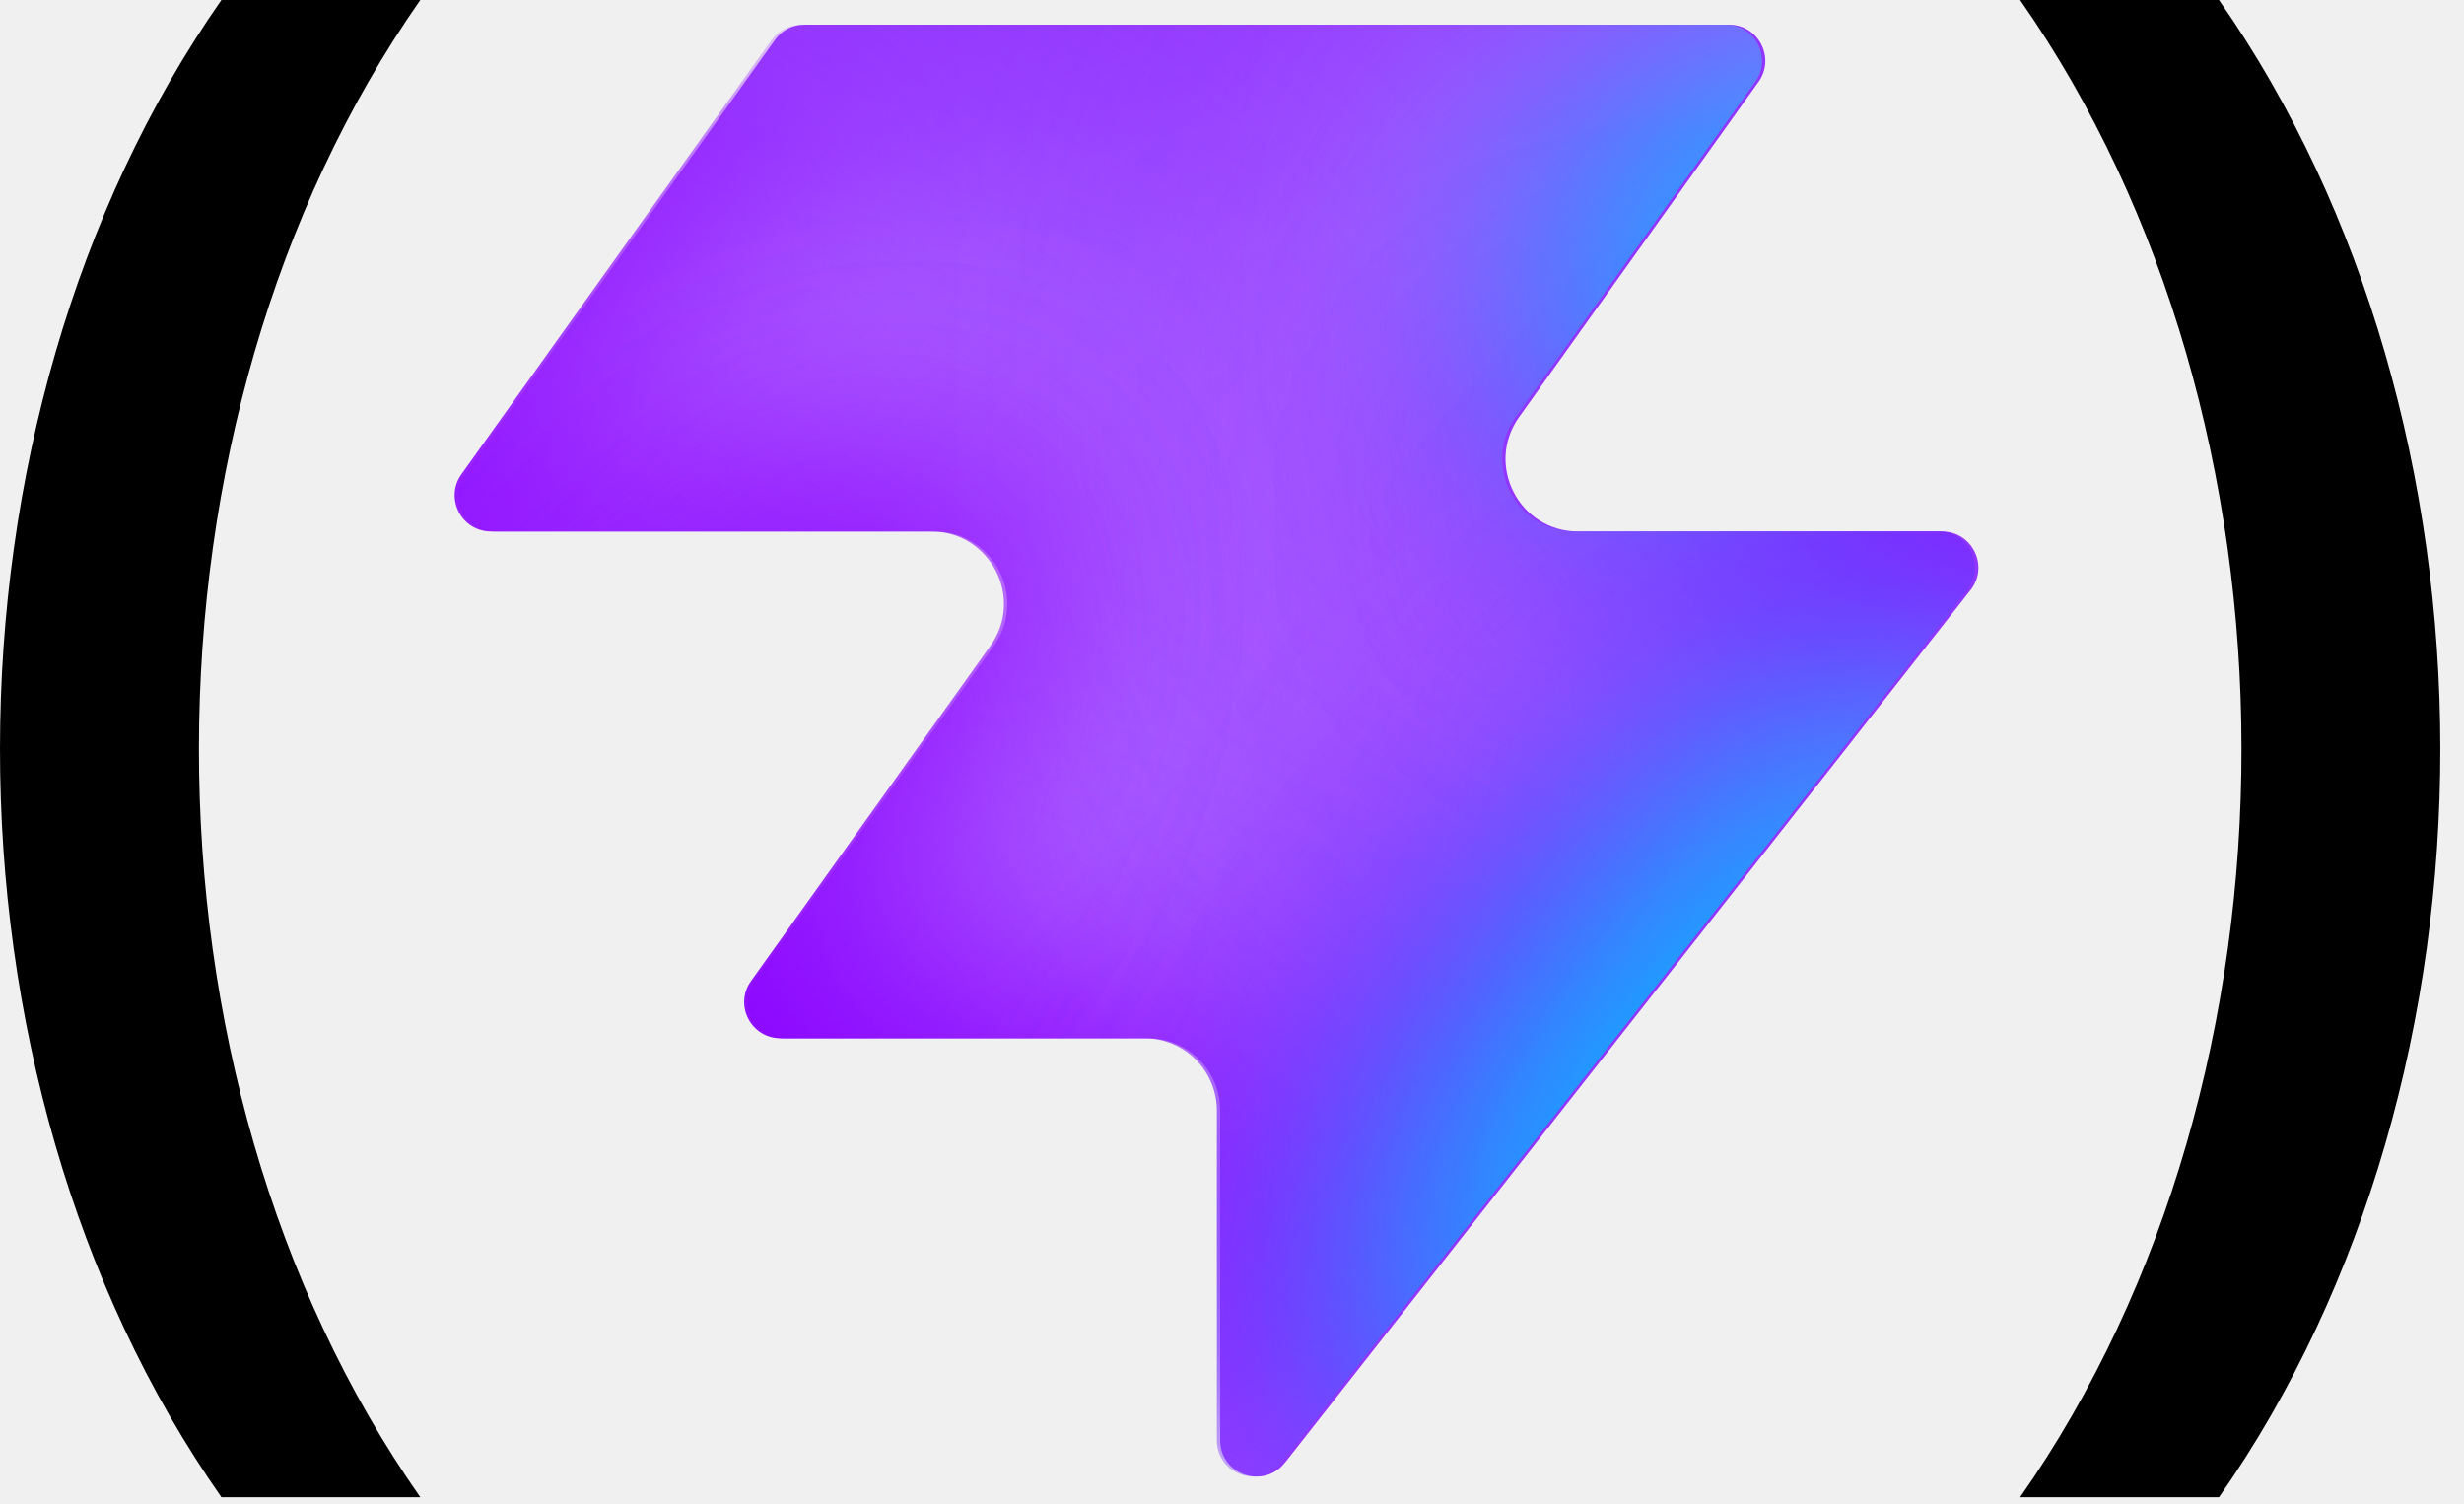
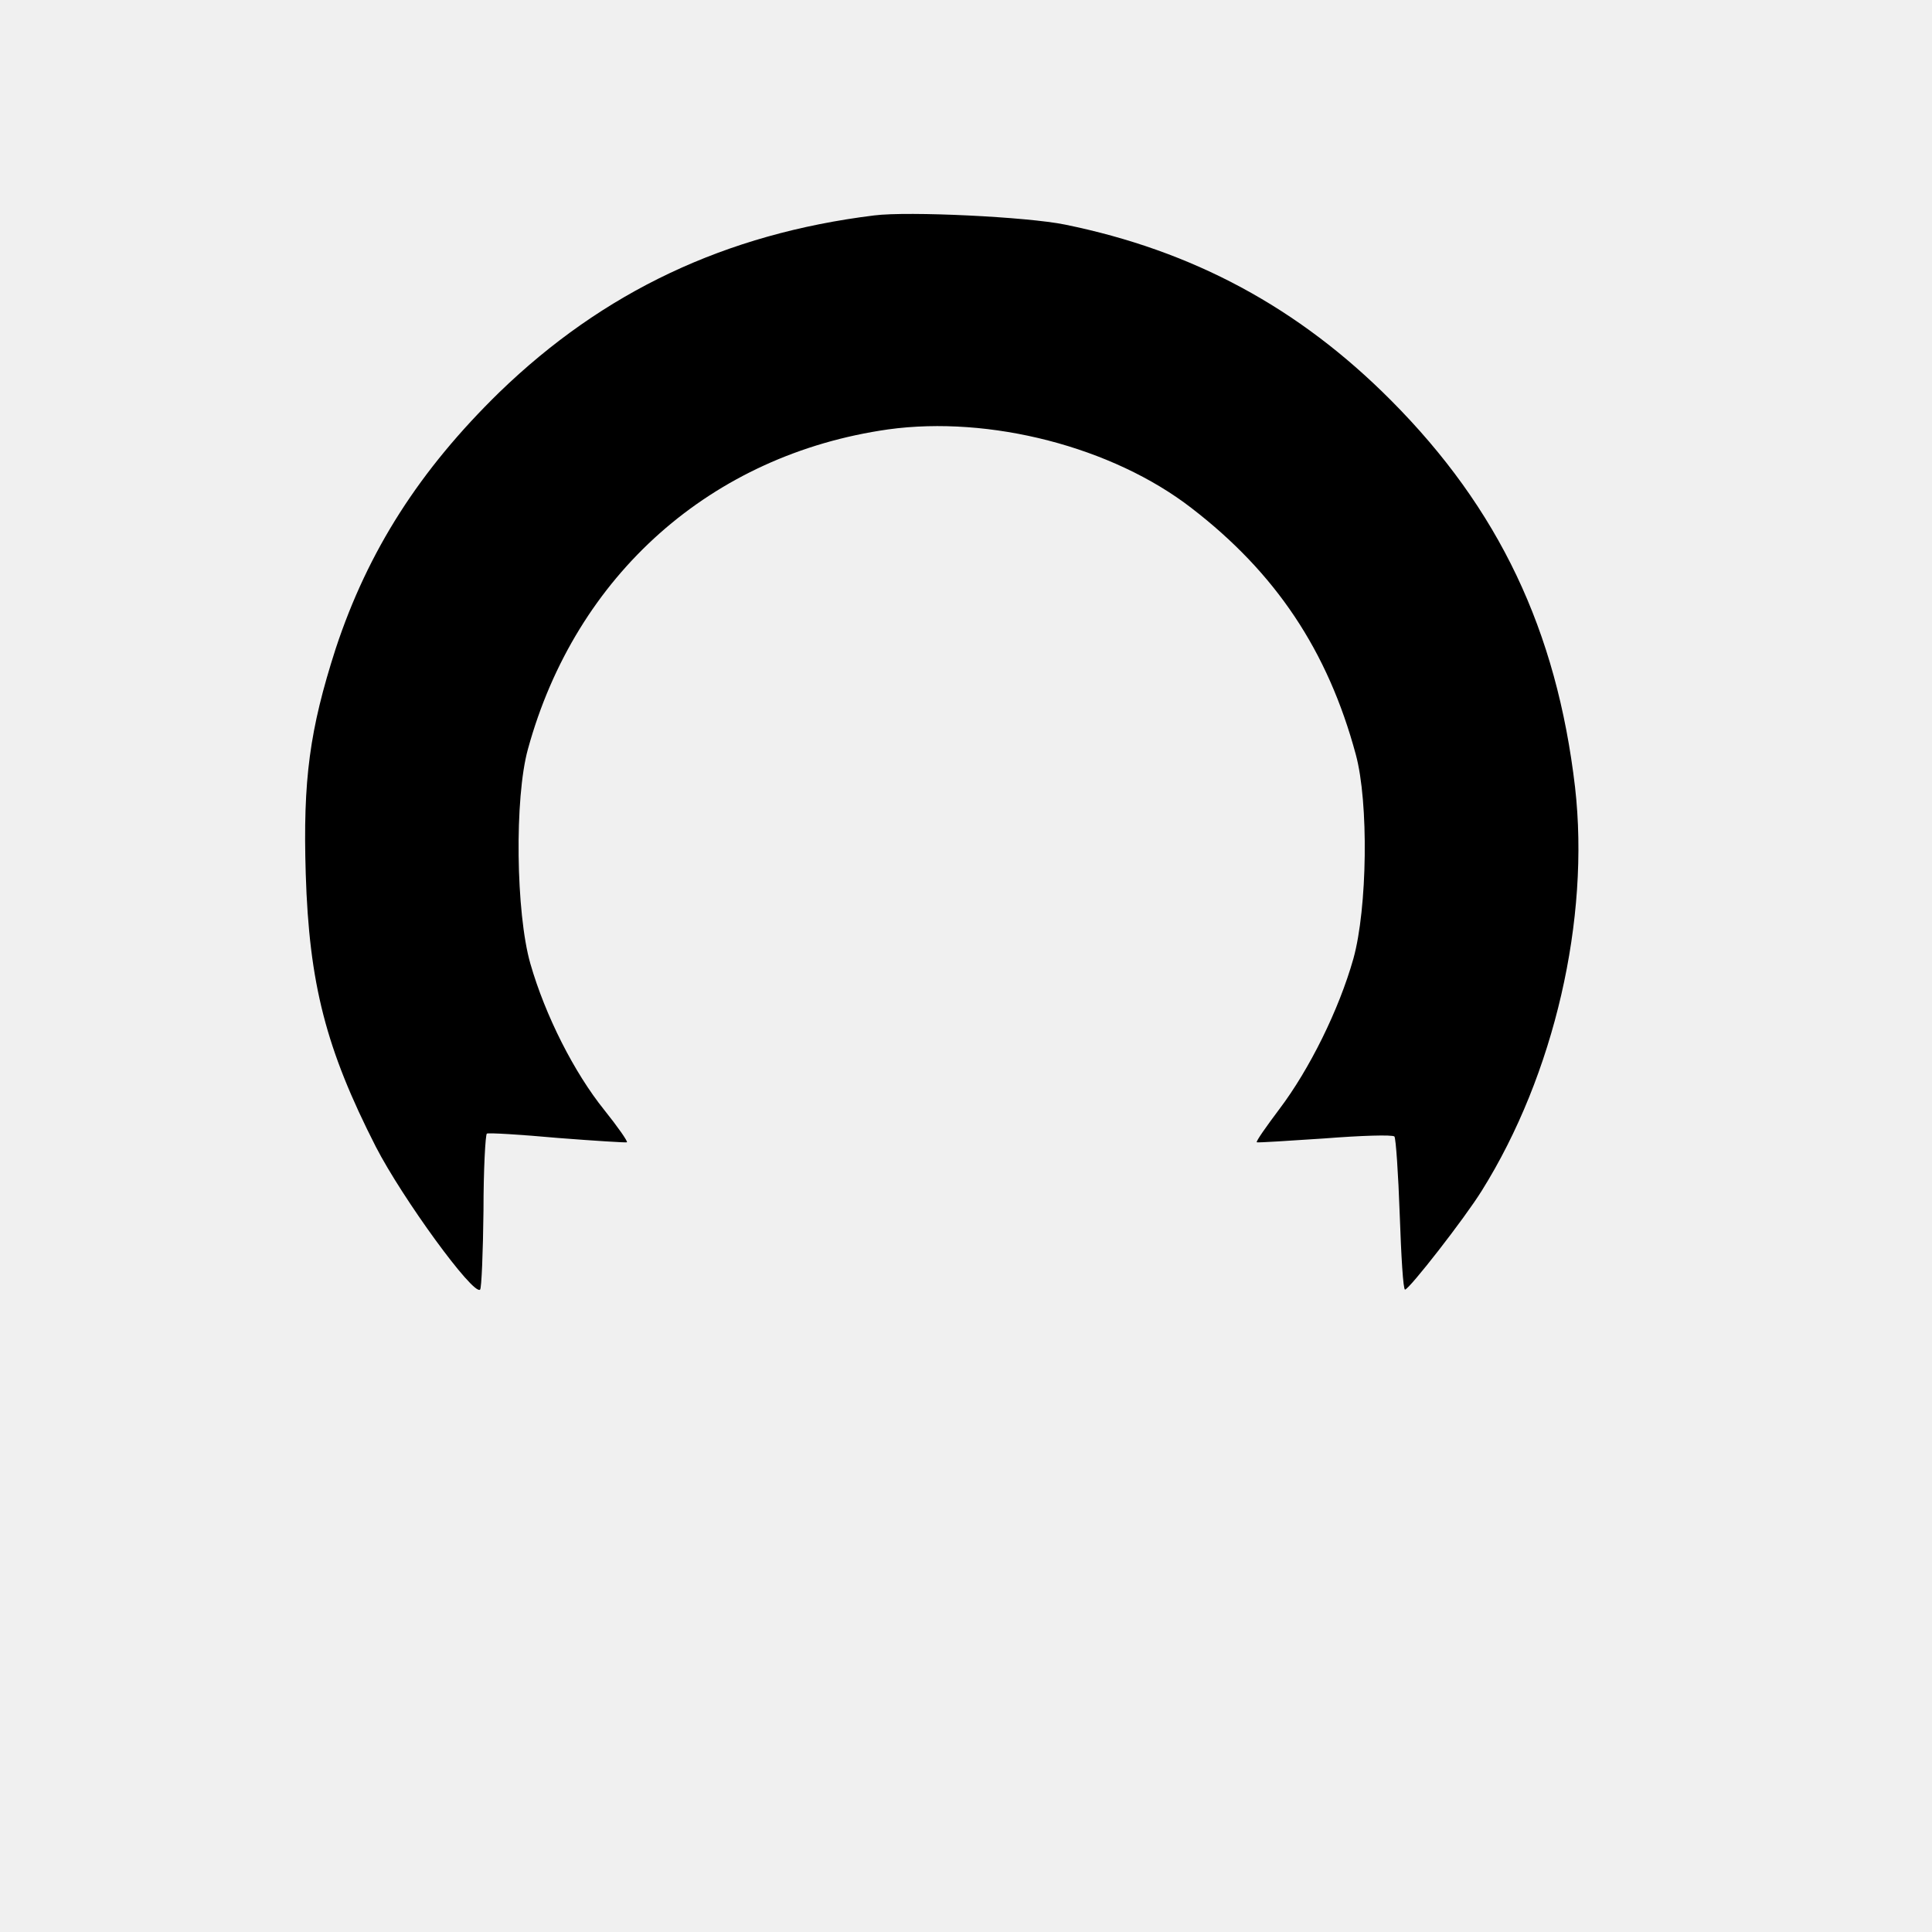
- <svg xmlns="http://www.w3.org/2000/svg" width="77" height="47" fill="none" aria-labelledby="vite-logo-title" viewBox="0 0 77 47">
-   <style>.parenthesis{fill:#000}@media (prefers-color-scheme:dark){.parenthesis{fill:#fff}}</style>
-   <path fill="#9135ff" d="M40.151 45.71c-.663.844-2.02.374-2.02-.699V34.708a2.26 2.26 0 0 0-2.262-2.262H24.493c-.92 0-1.457-1.04-.92-1.788l7.479-10.471c1.07-1.498 0-3.578-1.842-3.578H15.443c-.92 0-1.456-1.04-.92-1.788l9.696-13.576c.213-.297.556-.474.92-.474h28.894c.92 0 1.456 1.04.92 1.788l-7.48 10.472c-1.07 1.497 0 3.578 1.842 3.578h11.376c.944 0 1.474 1.087.89 1.83L40.153 45.712z" />
-   <mask id="a" width="48" height="47" x="14" y="0" maskUnits="userSpaceOnUse" style="mask-type:alpha">
-     <path fill="#000" d="M40.047 45.71c-.663.843-2.02.374-2.02-.699V34.708a2.26 2.26 0 0 0-2.262-2.262H24.389c-.92 0-1.457-1.04-.92-1.788l7.479-10.472c1.07-1.497 0-3.578-1.842-3.578H15.34c-.92 0-1.456-1.04-.92-1.788l9.696-13.575c.213-.297.556-.474.92-.474H53.93c.92 0 1.456 1.04.92 1.788L47.37 13.03c-1.07 1.498 0 3.578 1.842 3.578h11.376c.944 0 1.474 1.088.89 1.831L40.049 45.712z" />
-   </mask>
-   <g mask="url(#a)">
-     <g filter="url(#b)">
-       <ellipse cx="5.508" cy="14.704" fill="#eee6ff" rx="5.508" ry="14.704" transform="rotate(269.814 20.96 11.29)scale(-1 1)" />
-     </g>
-     <g filter="url(#c)">
-       <ellipse cx="10.399" cy="29.851" fill="#eee6ff" rx="10.399" ry="29.851" transform="rotate(89.814 -16.902 -8.275)scale(1 -1)" />
-     </g>
-     <g filter="url(#d)">
-       <ellipse cx="5.508" cy="30.487" fill="#8900ff" rx="5.508" ry="30.487" transform="rotate(89.814 -19.197 -7.127)scale(1 -1)" />
-     </g>
-     <g filter="url(#e)">
-       <ellipse cx="5.508" cy="30.599" fill="#8900ff" rx="5.508" ry="30.599" transform="rotate(89.814 -25.928 4.177)scale(1 -1)" />
-     </g>
-     <g filter="url(#f)">
-       <ellipse cx="5.508" cy="30.599" fill="#8900ff" rx="5.508" ry="30.599" transform="rotate(89.814 -25.738 5.52)scale(1 -1)" />
-     </g>
-     <g filter="url(#g)">
-       <ellipse cx="14.072" cy="22.078" fill="#eee6ff" rx="14.072" ry="22.078" transform="rotate(93.35 31.245 55.578)scale(-1 1)" />
-     </g>
-     <g filter="url(#h)">
-       <ellipse cx="3.47" cy="21.501" fill="#8900ff" rx="3.47" ry="21.501" transform="rotate(89.009 35.419 55.202)scale(-1 1)" />
-     </g>
-     <g filter="url(#i)">
-       <ellipse cx="3.47" cy="21.501" fill="#8900ff" rx="3.47" ry="21.501" transform="rotate(89.009 35.419 55.202)scale(-1 1)" />
-     </g>
-     <g filter="url(#j)">
-       <ellipse cx="14.592" cy="9.743" fill="#8900ff" rx="4.407" ry="29.108" transform="rotate(39.51 14.592 9.743)" />
-     </g>
-     <g filter="url(#k)">
-       <ellipse cx="61.728" cy="-5.321" fill="#8900ff" rx="4.407" ry="29.108" transform="rotate(37.892 61.728 -5.32)" />
-     </g>
-     <g filter="url(#l)">
-       <ellipse cx="55.618" cy="7.104" fill="#00c2ff" rx="5.971" ry="9.665" transform="rotate(37.892 55.618 7.104)" />
-     </g>
-     <g filter="url(#m)">
-       <ellipse cx="12.326" cy="39.103" fill="#8900ff" rx="4.407" ry="29.108" transform="rotate(37.892 12.326 39.103)" />
-     </g>
-     <g filter="url(#n)">
-       <ellipse cx="12.326" cy="39.103" fill="#8900ff" rx="4.407" ry="29.108" transform="rotate(37.892 12.326 39.103)" />
-     </g>
-     <g filter="url(#o)">
-       <ellipse cx="49.857" cy="30.678" fill="#8900ff" rx="4.407" ry="29.108" transform="rotate(37.892 49.857 30.678)" />
-     </g>
-     <g filter="url(#p)">
-       <ellipse cx="52.623" cy="33.171" fill="#00c2ff" rx="5.971" ry="15.297" transform="rotate(37.892 52.623 33.17)" />
-     </g>
+ <svg xmlns="http://www.w3.org/2000/svg" version="1.0" width="400pt" height="400pt" viewBox="0 0 400 400" preserveAspectRatio="xMidYMid meet">
+   <g transform="translate(0,400) scale(0.1,-0.1)" fill="#000000" stroke="none">
+     <path d="M1810 3554 c-308 -38 -561 -158 -776 -366 -165 -161 -272 -328 -339 -531 -54 -168 -68 -271 -62 -466 7 -228 42 -363 145 -565 55 -107 202 -309 216 -296 3 3 6 77 7 163 0 86 4 158 7 160 4 2 70 -2 147 -9 77 -6 142 -10 143 -9 2 2 -19 32 -47 67 -62 77 -122 195 -153 303 -30 105 -33 343 -5 444 99 361 380 610 746 662 210 29 464 -36 628 -163 174 -134 282 -295 340 -510 27 -99 24 -319 -5 -423 -30 -106 -91 -229 -153 -311 -27 -36 -49 -67 -47 -69 2 -1 65 3 140 8 76 6 141 8 145 4 3 -4 8 -77 11 -162 3 -85 7 -155 11 -155 9 1 123 147 159 205 150 240 224 562 193 835 -38 325 -158 577 -381 801 -191 192 -410 310 -675 364 -78 16 -324 28 -395 19z" />
  </g>
-   <path d="M6.919 0c-9.198 13.166-9.252 33.575 0 46.789h6.215c-9.25-13.214-9.196-33.623 0-46.789zm62.424 0h-6.215c9.198 13.166 9.252 33.575 0 46.789h6.215c9.25-13.214 9.196-33.623 0-46.789" class="parenthesis" />
-   <defs>
-     <filter id="b" width="60.045" height="41.654" x="-5.564" y="16.92" color-interpolation-filters="sRGB" filterUnits="userSpaceOnUse">
-       <feFlood flood-opacity="0" result="BackgroundImageFix" />
-       <feBlend in="SourceGraphic" in2="BackgroundImageFix" result="shape" />
-       <feGaussianBlur result="effect1_foregroundBlur_2002_17286" stdDeviation="7.659" />
-     </filter>
-     <filter id="c" width="90.34" height="51.437" x="-40.407" y="-6.762" color-interpolation-filters="sRGB" filterUnits="userSpaceOnUse">
-       <feFlood flood-opacity="0" result="BackgroundImageFix" />
-       <feBlend in="SourceGraphic" in2="BackgroundImageFix" result="shape" />
-       <feGaussianBlur result="effect1_foregroundBlur_2002_17286" stdDeviation="7.659" />
-     </filter>
-     <filter id="d" width="79.355" height="29.4" x="-35.435" y="2.801" color-interpolation-filters="sRGB" filterUnits="userSpaceOnUse">
-       <feFlood flood-opacity="0" result="BackgroundImageFix" />
-       <feBlend in="SourceGraphic" in2="BackgroundImageFix" result="shape" />
-       <feGaussianBlur result="effect1_foregroundBlur_2002_17286" stdDeviation="4.596" />
-     </filter>
-     <filter id="e" width="79.579" height="29.4" x="-30.84" y="20.8" color-interpolation-filters="sRGB" filterUnits="userSpaceOnUse">
-       <feFlood flood-opacity="0" result="BackgroundImageFix" />
-       <feBlend in="SourceGraphic" in2="BackgroundImageFix" result="shape" />
-       <feGaussianBlur result="effect1_foregroundBlur_2002_17286" stdDeviation="4.596" />
-     </filter>
-     <filter id="f" width="79.579" height="29.4" x="-29.307" y="21.949" color-interpolation-filters="sRGB" filterUnits="userSpaceOnUse">
-       <feFlood flood-opacity="0" result="BackgroundImageFix" />
-       <feBlend in="SourceGraphic" in2="BackgroundImageFix" result="shape" />
-       <feGaussianBlur result="effect1_foregroundBlur_2002_17286" stdDeviation="4.596" />
-     </filter>
-     <filter id="g" width="74.749" height="58.852" x="29.961" y="-17.13" color-interpolation-filters="sRGB" filterUnits="userSpaceOnUse">
-       <feFlood flood-opacity="0" result="BackgroundImageFix" />
-       <feBlend in="SourceGraphic" in2="BackgroundImageFix" result="shape" />
-       <feGaussianBlur result="effect1_foregroundBlur_2002_17286" stdDeviation="7.659" />
-     </filter>
-     <filter id="h" width="61.377" height="25.362" x="37.754" y="3.055" color-interpolation-filters="sRGB" filterUnits="userSpaceOnUse">
-       <feFlood flood-opacity="0" result="BackgroundImageFix" />
-       <feBlend in="SourceGraphic" in2="BackgroundImageFix" result="shape" />
-       <feGaussianBlur result="effect1_foregroundBlur_2002_17286" stdDeviation="4.596" />
-     </filter>
-     <filter id="i" width="61.377" height="25.362" x="37.754" y="3.055" color-interpolation-filters="sRGB" filterUnits="userSpaceOnUse">
-       <feFlood flood-opacity="0" result="BackgroundImageFix" />
-       <feBlend in="SourceGraphic" in2="BackgroundImageFix" result="shape" />
-       <feGaussianBlur result="effect1_foregroundBlur_2002_17286" stdDeviation="4.596" />
-     </filter>
-     <filter id="j" width="56.045" height="63.649" x="-13.43" y="-22.082" color-interpolation-filters="sRGB" filterUnits="userSpaceOnUse">
-       <feFlood flood-opacity="0" result="BackgroundImageFix" />
-       <feBlend in="SourceGraphic" in2="BackgroundImageFix" result="shape" />
-       <feGaussianBlur result="effect1_foregroundBlur_2002_17286" stdDeviation="4.596" />
-     </filter>
-     <filter id="k" width="54.814" height="64.646" x="34.321" y="-37.644" color-interpolation-filters="sRGB" filterUnits="userSpaceOnUse">
-       <feFlood flood-opacity="0" result="BackgroundImageFix" />
-       <feBlend in="SourceGraphic" in2="BackgroundImageFix" result="shape" />
-       <feGaussianBlur result="effect1_foregroundBlur_2002_17286" stdDeviation="4.596" />
-     </filter>
-     <filter id="l" width="33.541" height="35.313" x="38.847" y="-10.552" color-interpolation-filters="sRGB" filterUnits="userSpaceOnUse">
-       <feFlood flood-opacity="0" result="BackgroundImageFix" />
-       <feBlend in="SourceGraphic" in2="BackgroundImageFix" result="shape" />
-       <feGaussianBlur result="effect1_foregroundBlur_2002_17286" stdDeviation="4.596" />
-     </filter>
-     <filter id="m" width="54.814" height="64.646" x="-15.081" y="6.78" color-interpolation-filters="sRGB" filterUnits="userSpaceOnUse">
-       <feFlood flood-opacity="0" result="BackgroundImageFix" />
-       <feBlend in="SourceGraphic" in2="BackgroundImageFix" result="shape" />
-       <feGaussianBlur result="effect1_foregroundBlur_2002_17286" stdDeviation="4.596" />
-     </filter>
-     <filter id="n" width="54.814" height="64.646" x="-15.081" y="6.78" color-interpolation-filters="sRGB" filterUnits="userSpaceOnUse">
-       <feFlood flood-opacity="0" result="BackgroundImageFix" />
-       <feBlend in="SourceGraphic" in2="BackgroundImageFix" result="shape" />
-       <feGaussianBlur result="effect1_foregroundBlur_2002_17286" stdDeviation="4.596" />
-     </filter>
-     <filter id="o" width="54.814" height="64.646" x="22.45" y="-1.645" color-interpolation-filters="sRGB" filterUnits="userSpaceOnUse">
-       <feFlood flood-opacity="0" result="BackgroundImageFix" />
-       <feBlend in="SourceGraphic" in2="BackgroundImageFix" result="shape" />
-       <feGaussianBlur result="effect1_foregroundBlur_2002_17286" stdDeviation="4.596" />
-     </filter>
-     <filter id="p" width="39.409" height="43.623" x="32.919" y="11.36" color-interpolation-filters="sRGB" filterUnits="userSpaceOnUse">
-       <feFlood flood-opacity="0" result="BackgroundImageFix" />
-       <feBlend in="SourceGraphic" in2="BackgroundImageFix" result="shape" />
-       <feGaussianBlur result="effect1_foregroundBlur_2002_17286" stdDeviation="4.596" />
-     </filter>
-   </defs>
</svg>
